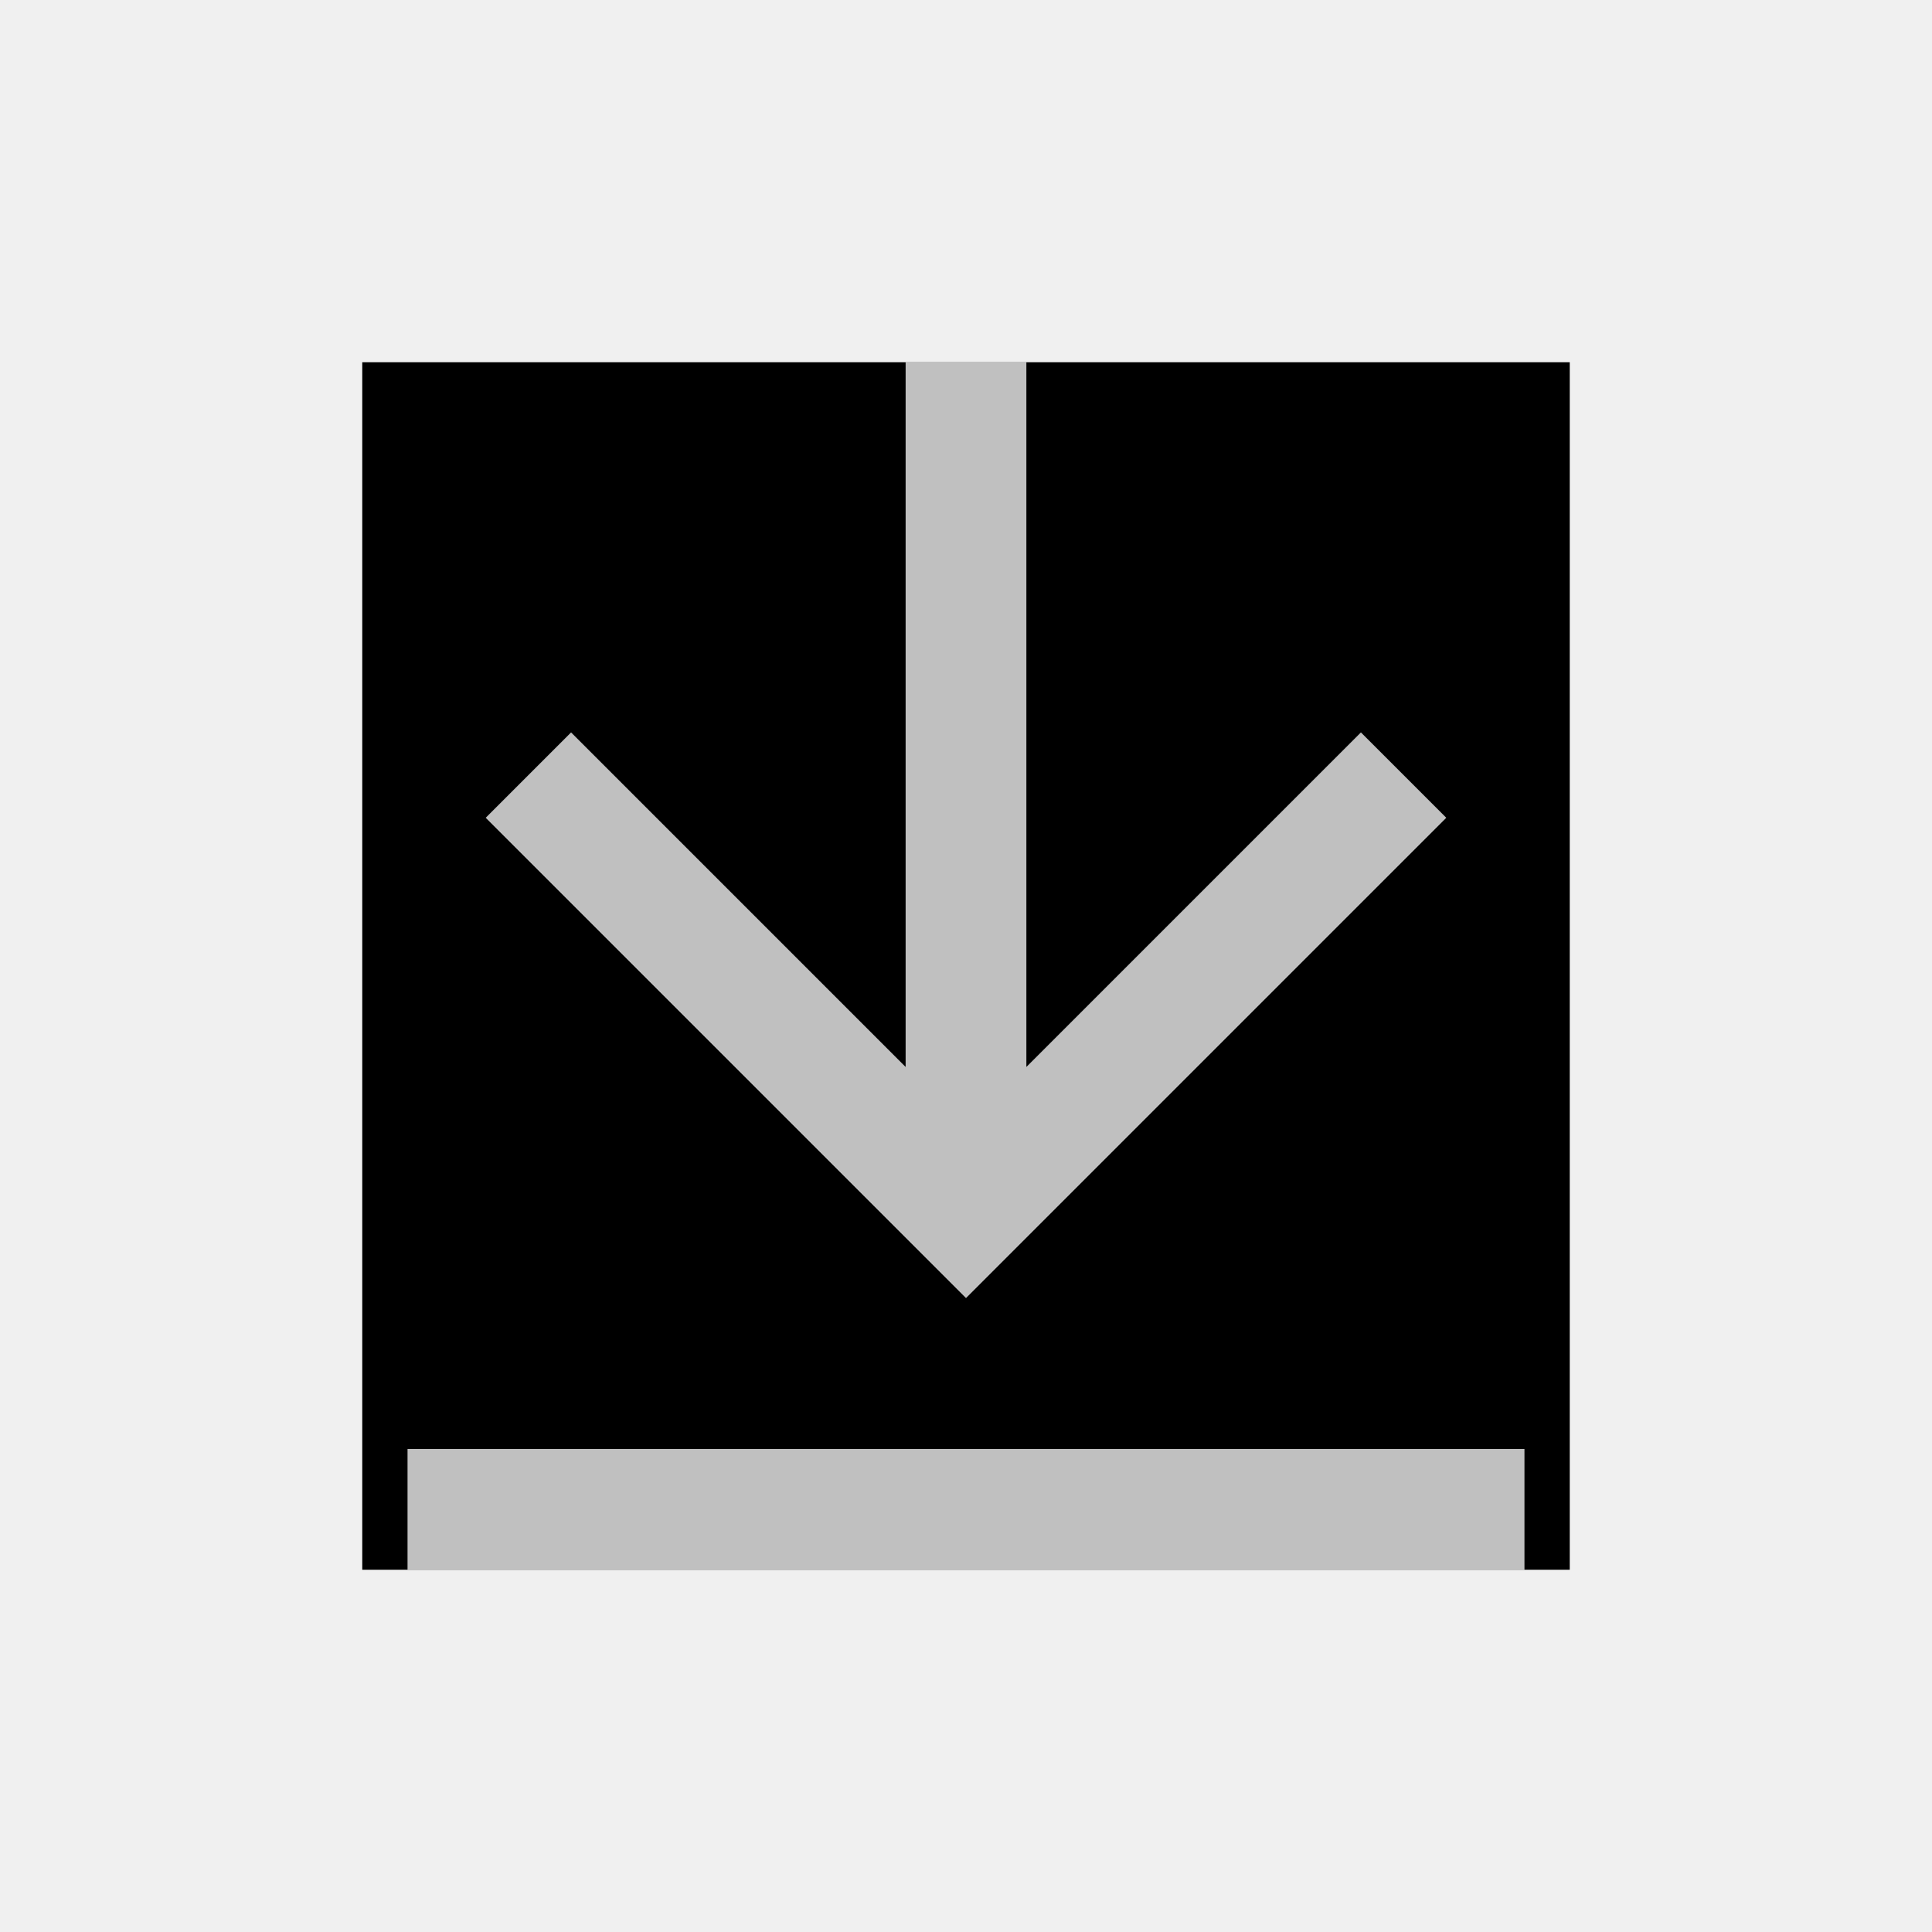
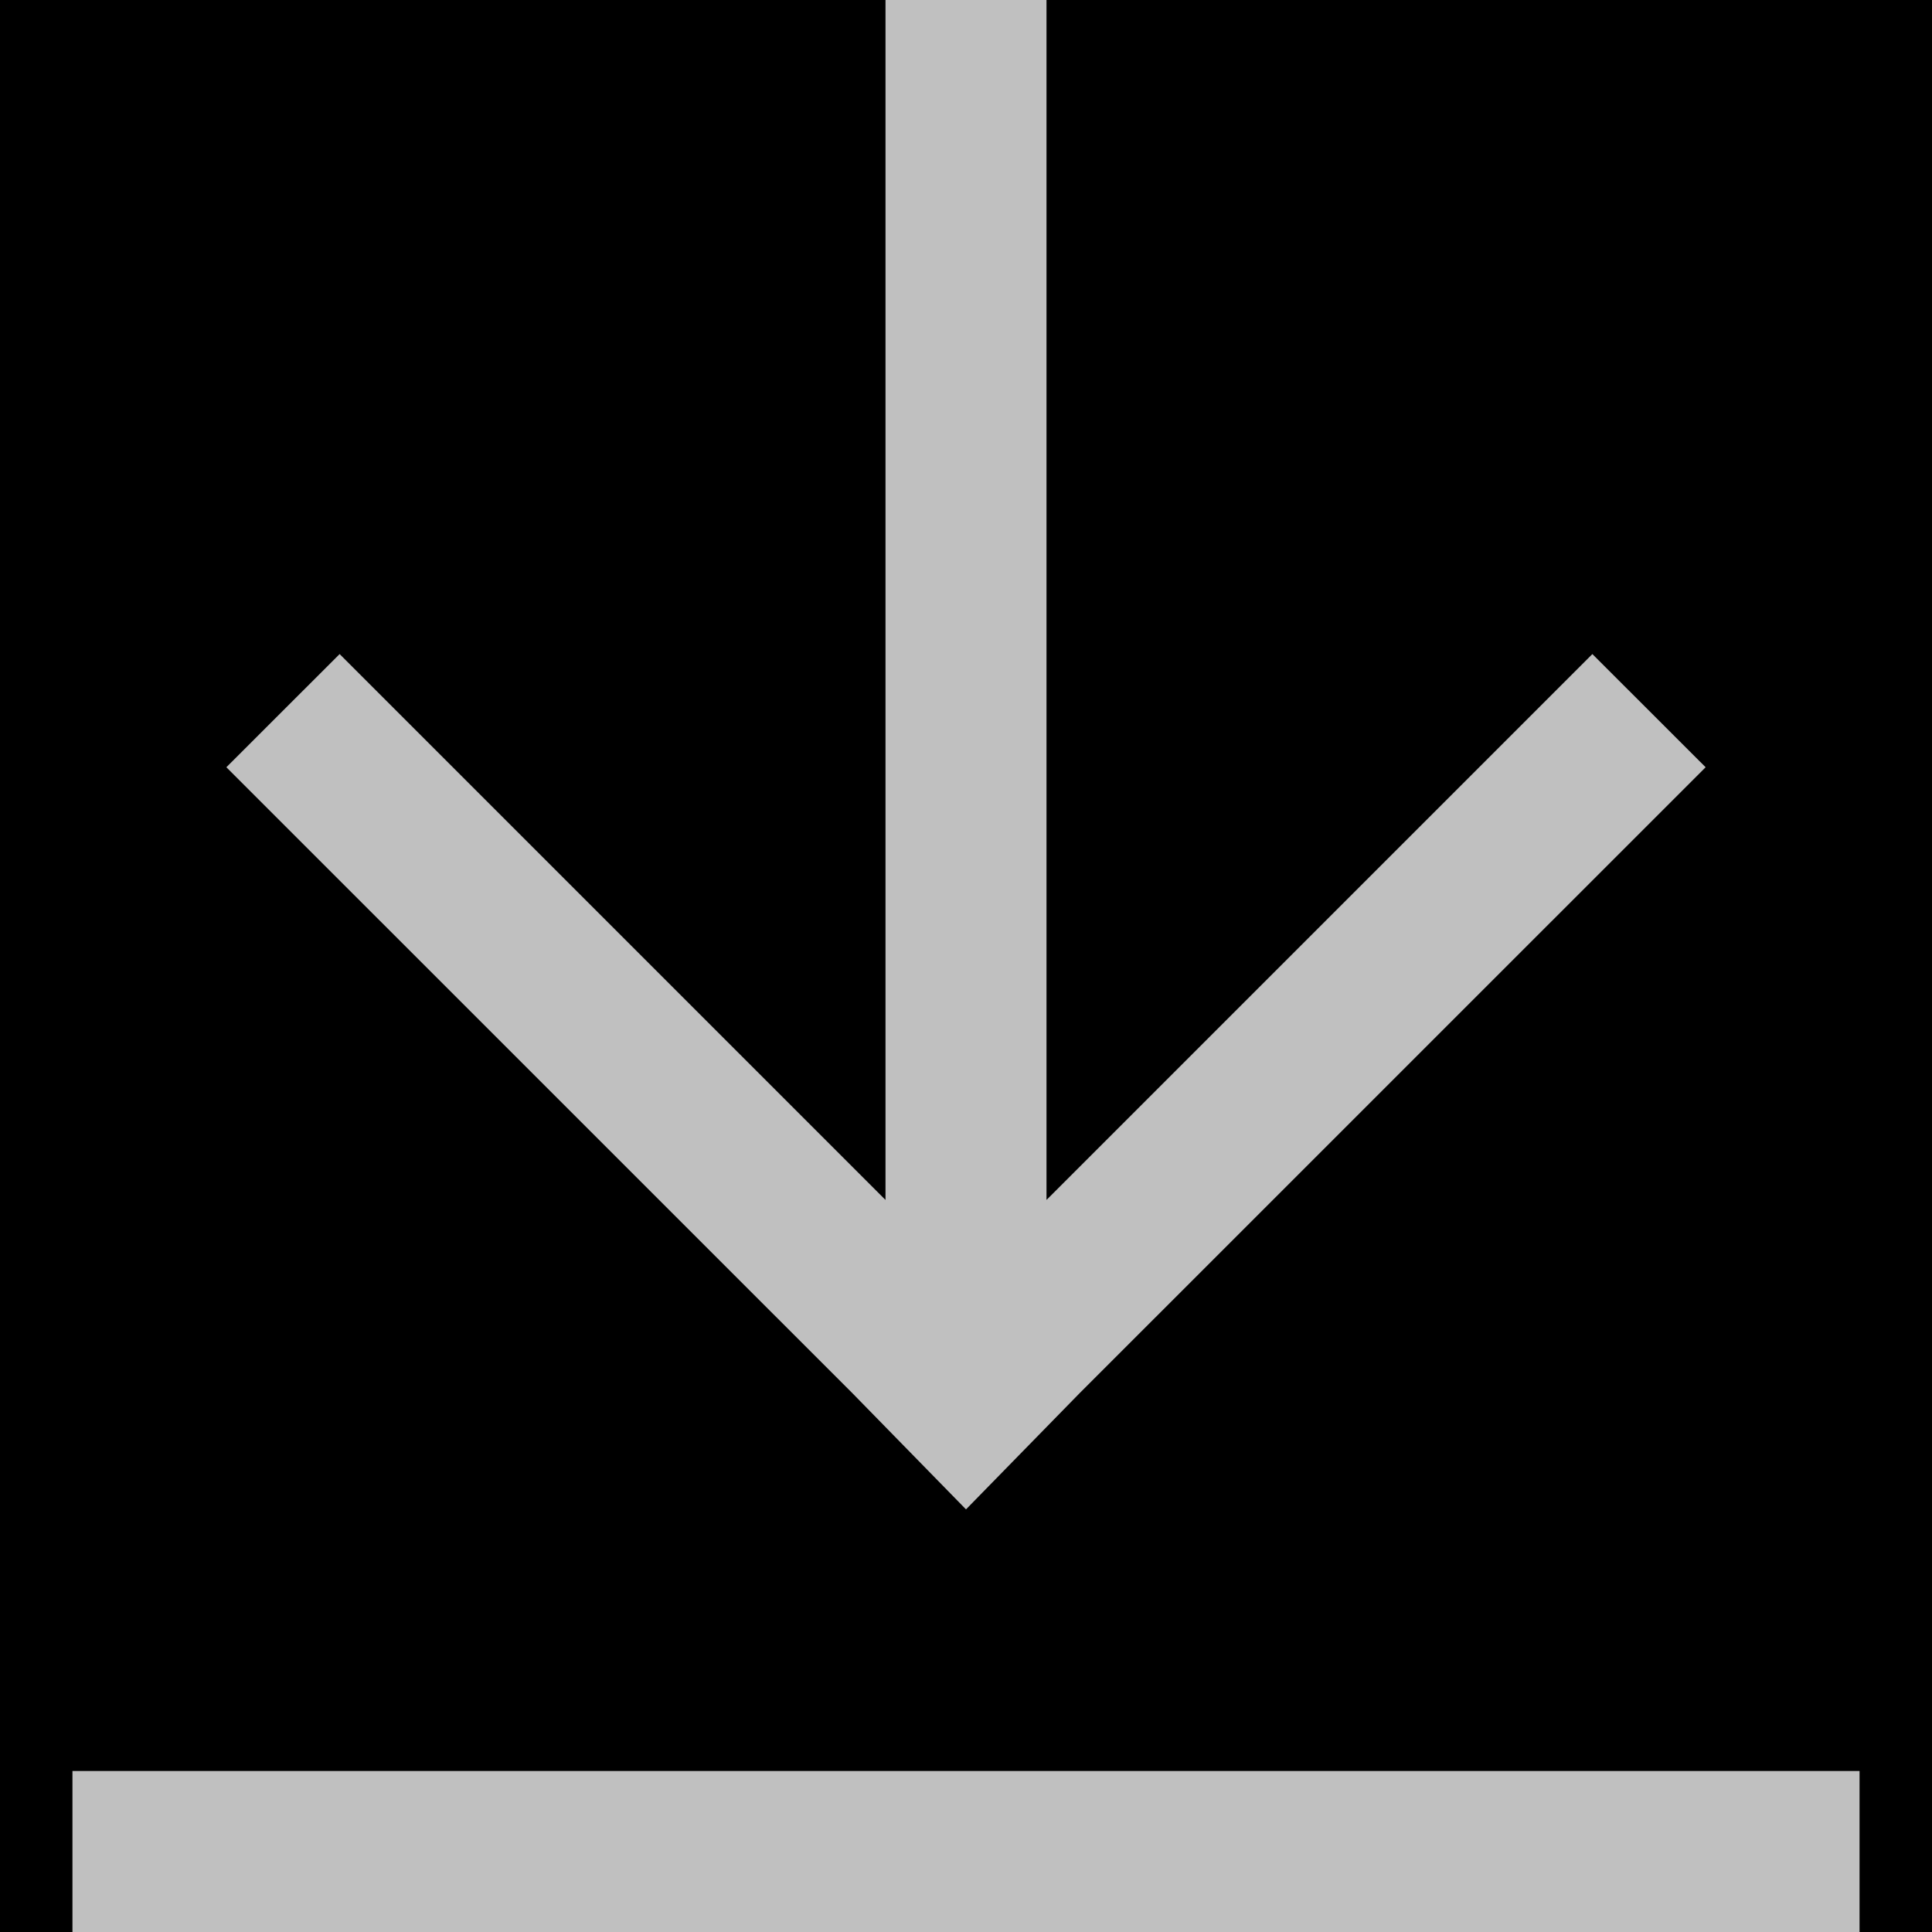
- <svg xmlns="http://www.w3.org/2000/svg" width="1024" height="1024" id="svg2" version="1.1">
+ <svg xmlns="http://www.w3.org/2000/svg" width="24" height="24" id="svg2" version="1.1">
  <defs id="defs4">
-     <filter id="filter4269" width="1.5" height="1.5" x="-.25" y="-.25">
+     <filter id="filter4269" width="1.5" height="1.5" x="-0.25" y="-0.25" color-interpolation-filters="sRGB">
      <feGaussianBlur id="feGaussianBlur4271" in="SourceAlpha" stdDeviation="12" result="blur" />
      <feColorMatrix id="feColorMatrix4273" result="bluralpha" type="matrix" values="1 0 0 0 0 0 1 0 0 0 0 0 1 0 0 0 0 0 0.4 0 " />
      <feOffset id="feOffset4275" in="bluralpha" dx="4" dy="24" result="offsetBlur" />
      <feMerge id="feMerge4277">
        <feMergeNode id="feMergeNode4279" in="offsetBlur" />
        <feMergeNode id="feMergeNode4281" in="SourceGraphic" />
      </feMerge>
    </filter>
-     <filter id="filter4381" width="1.5" height="1.5" x="-.25" y="-.25">
+     <filter id="filter4381" width="1.5" height="1.5" x="-0.25" y="-0.25" color-interpolation-filters="sRGB">
      <feGaussianBlur id="feGaussianBlur4383" in="SourceAlpha" stdDeviation="8" result="blur" />
      <feColorMatrix id="feColorMatrix4385" result="bluralpha" type="matrix" values="1 0 0 0 0 0 1 0 0 0 0 0 1 0 0 0 0 0 0.4 0 " />
      <feOffset id="feOffset4387" in="bluralpha" dx="4" dy="12" result="offsetBlur" />
      <feMerge id="feMerge4389">
        <feMergeNode id="feMergeNode4391" in="offsetBlur" />
        <feMergeNode id="feMergeNode4393" in="SourceGraphic" />
      </feMerge>
    </filter>
  </defs>
-   <g id="background">
-     <rect style="fill:#000000;fill-opacity:1;stroke:none" id="rect3791" width="640" height="640" x="192" y="192" rx="0" ry="0" />
+   <g id="background" transform="translate(0,-1000)">
+     <rect style="fill:#000000;fill-opacity:1;stroke:none" id="rect3791" width="24" height="24" x="0" y="1000" rx="0" ry="0" />
  </g>
-   <g id="icon" transform="translate(0,-28.36217)">
-     <rect style="opacity:0.8;fill:#ffffff;fill-opacity:0.941;stroke:none" id="rect3776" width="592" height="64" x="216" y="796.362" />
-     <path style="opacity:0.8;fill:#ffffff;fill-opacity:0.941;stroke:none" d="m 480,220.362 0,373.5 -177.312,-177.312 -45.25,45.25 209.312,209.312 45.25,45.25 45.25,-45.25 209.312,-209.312 -45.25,-45.25 L 544,593.862 l 0,-373.5 -64,0 z" id="rect3769" />
+   <g id="icon" transform="translate(0,-1028.362)">
+     <rect style="opacity:0.8;fill:#ffffff;fill-opacity:0.941;stroke:none" id="rect3776" width="22.2" height="2" x="0.9" y="1050.362" />
+     <path style="opacity:0.8;fill:#ffffff;fill-opacity:0.941;stroke:none" d="M 11 0 L 11 14.906 L 4.219 8.125 L 2.812 9.531 L 10.594 17.312 L 12 18.75 L 13.406 17.312 L 21.188 9.531 L 19.781 8.125 L 13 14.906 L 13 0 L 11 0 z " transform="translate(0,1028.362)" id="rect3006" />
  </g>
</svg>
